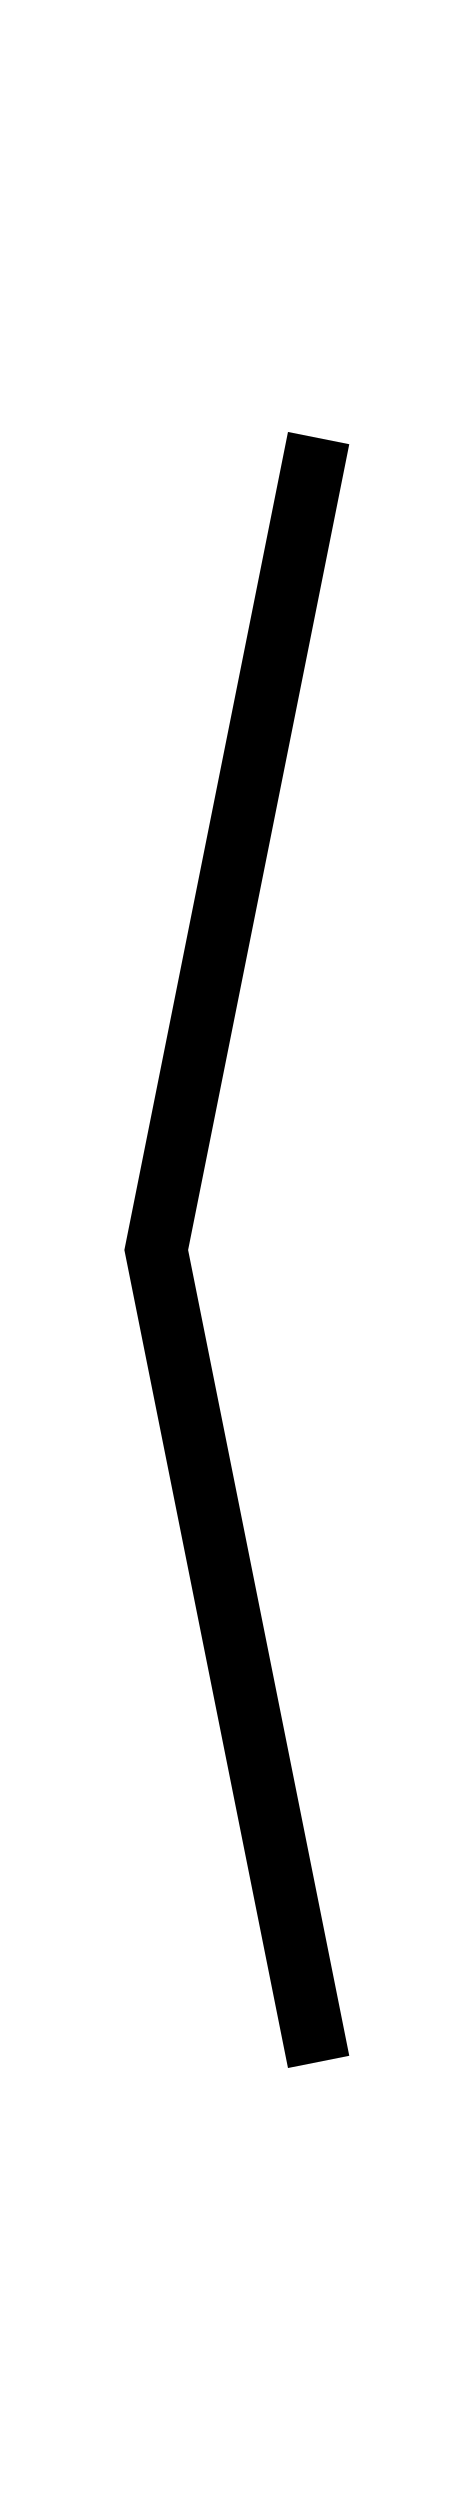
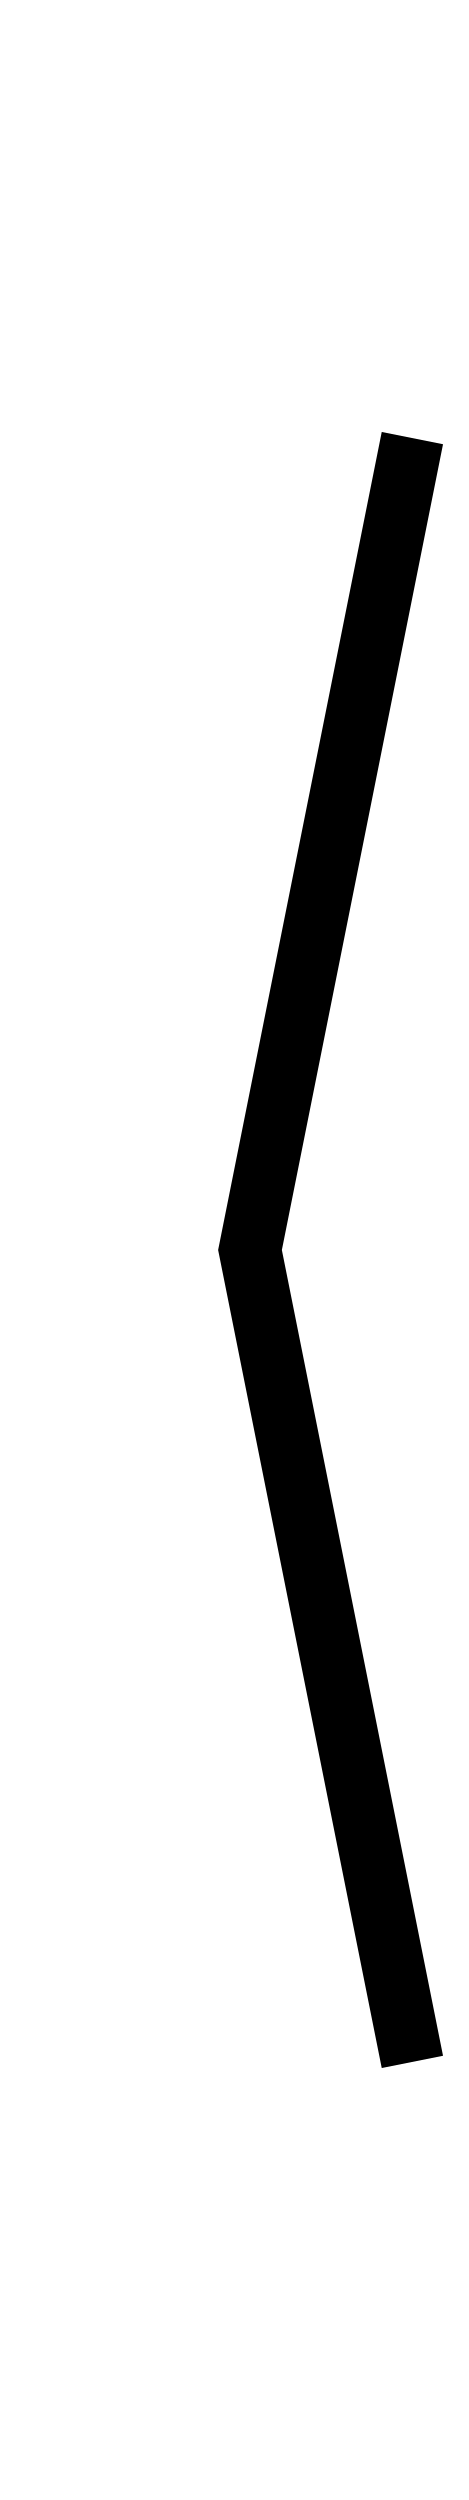
<svg xmlns="http://www.w3.org/2000/svg" width="15px" height="80px" viewBox="0 0 15 80" version="1.1">
  <defs />
  <g id="Page-1" stroke="none" stroke-width="1" fill="none" fill-rule="evenodd" stroke-linecap="square">
    <g id="Left" stroke-width="2" stroke="#000000">
-       <polyline id="Line" transform="translate(7.5, 40) scale(-1, 1) translate(-7.5, -40) " points="5 15 10 40 5 65" />
+       <polyline id="Line" transform="translate(10.5, 40) scale(-1, 1) translate(-10.5, -40) " points="8 15 13 40 8 65" />
    </g>
  </g>
</svg>
